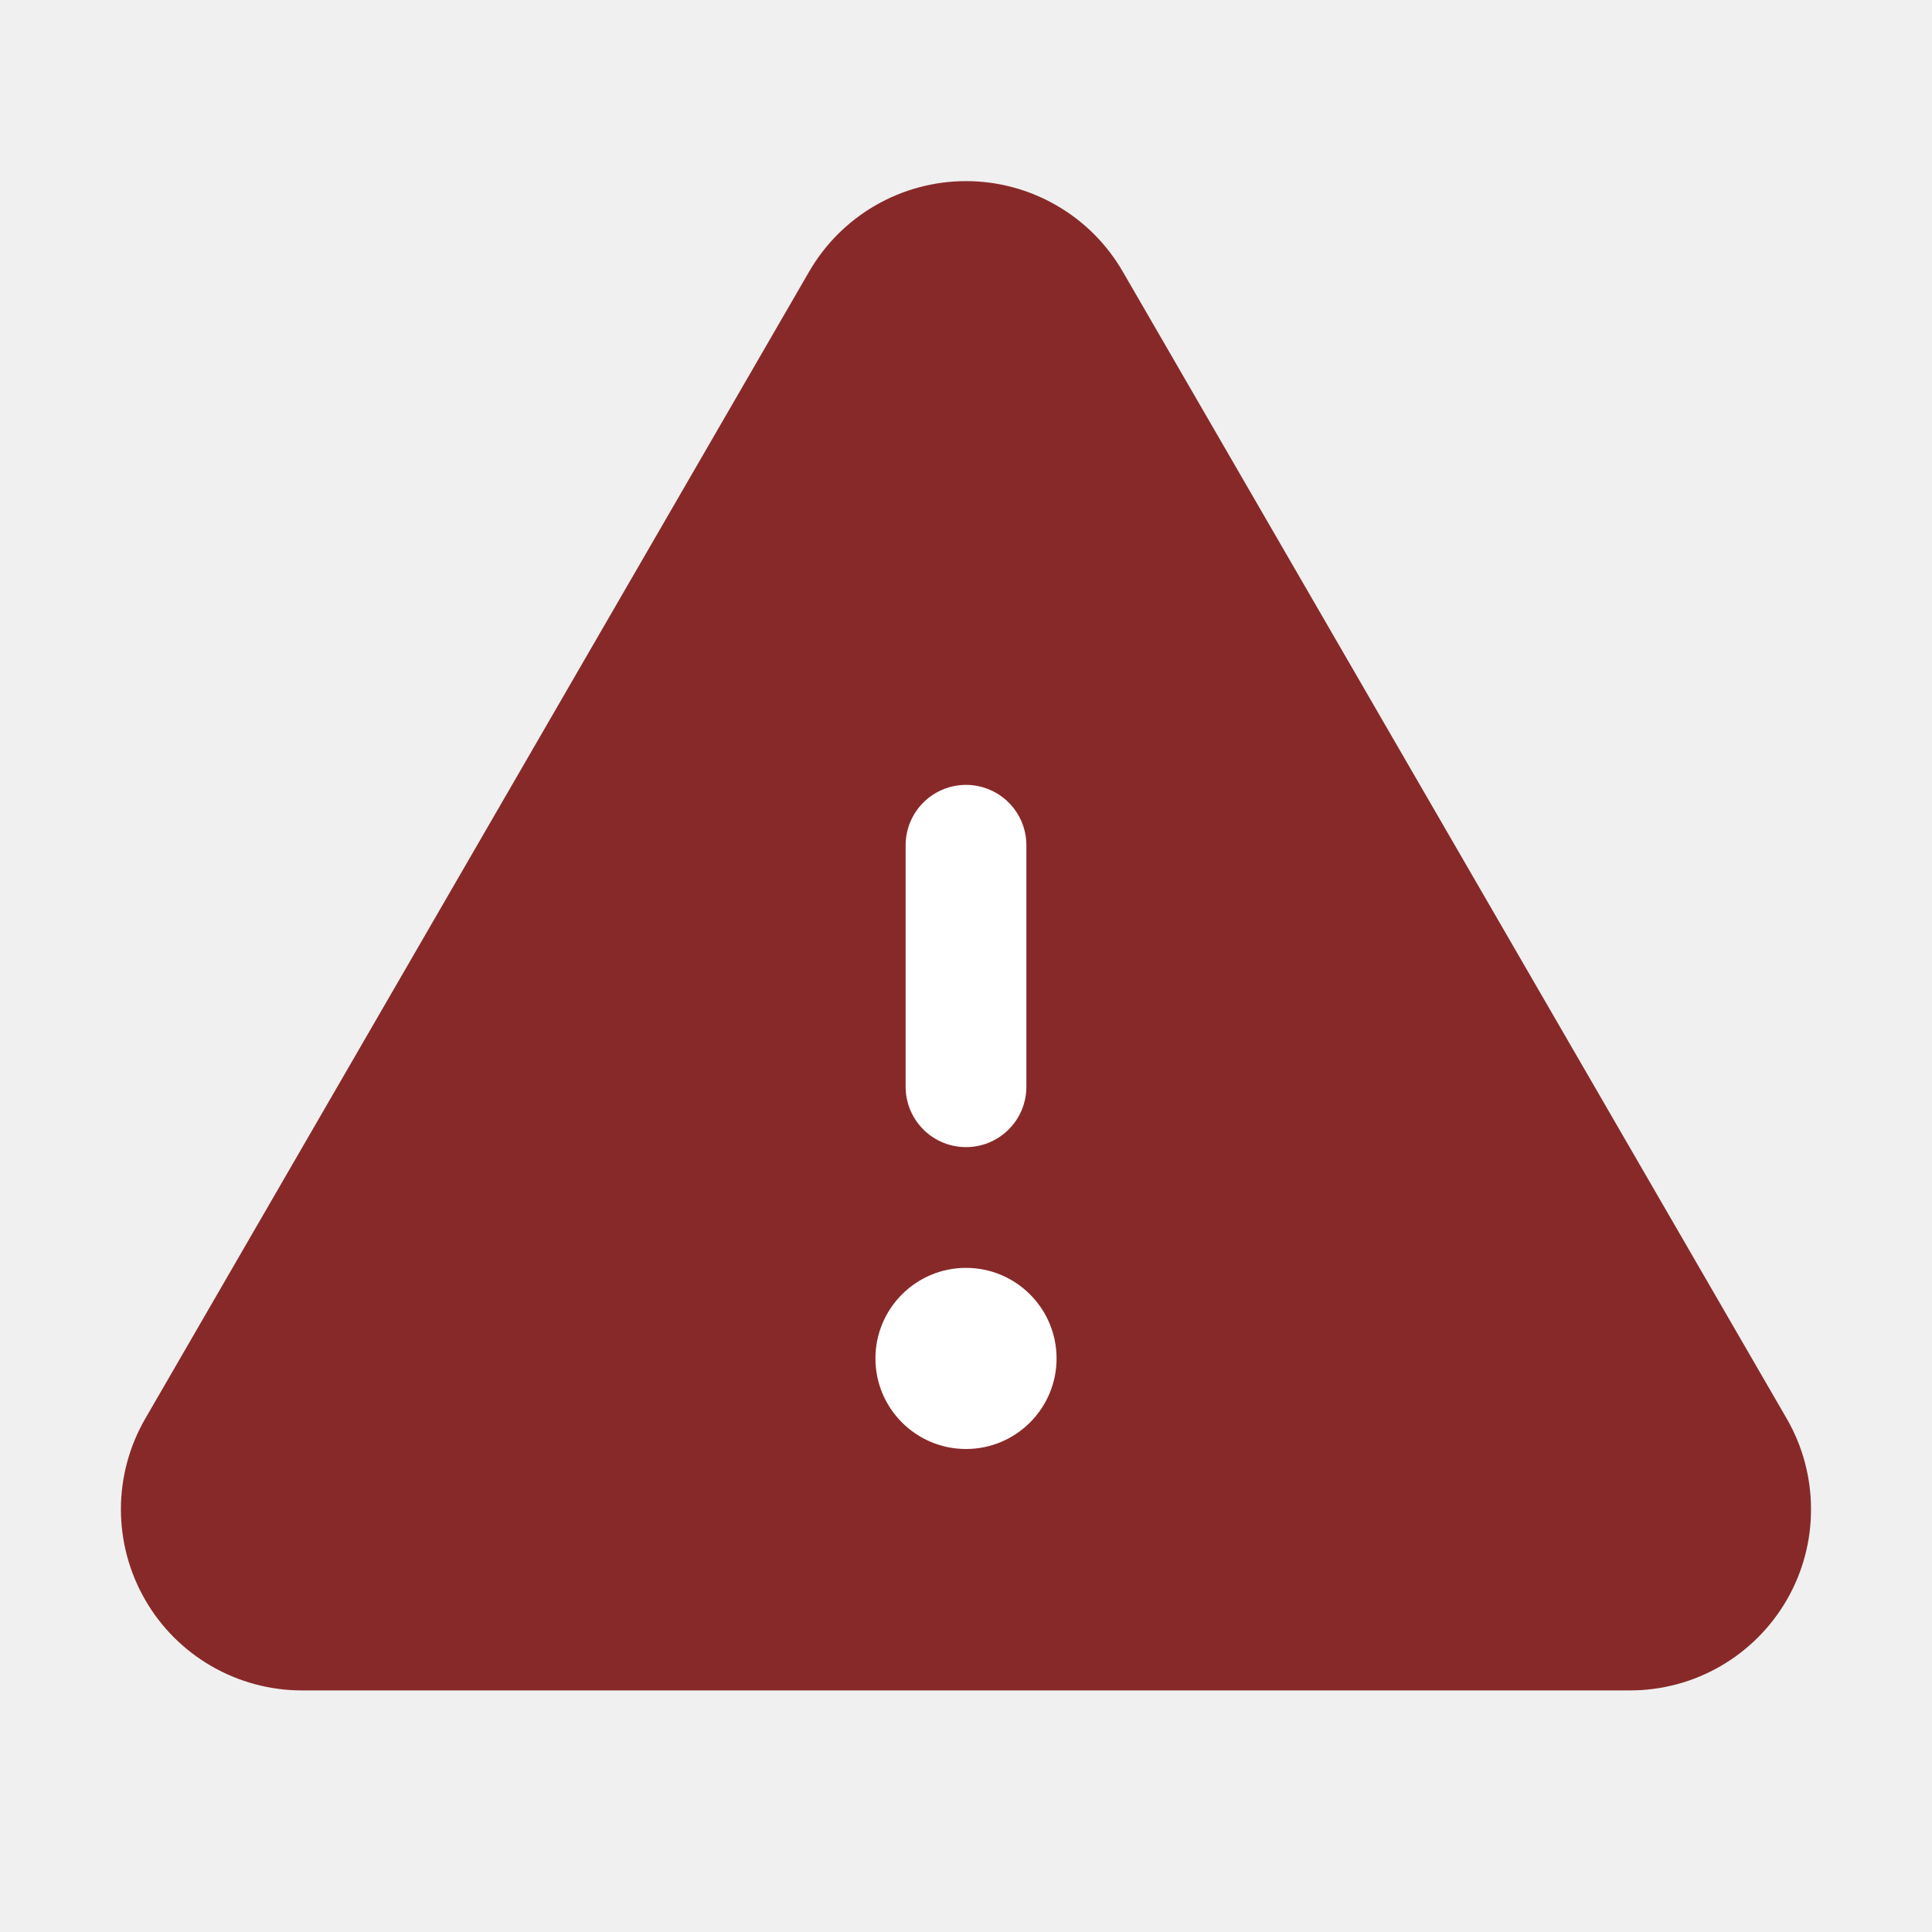
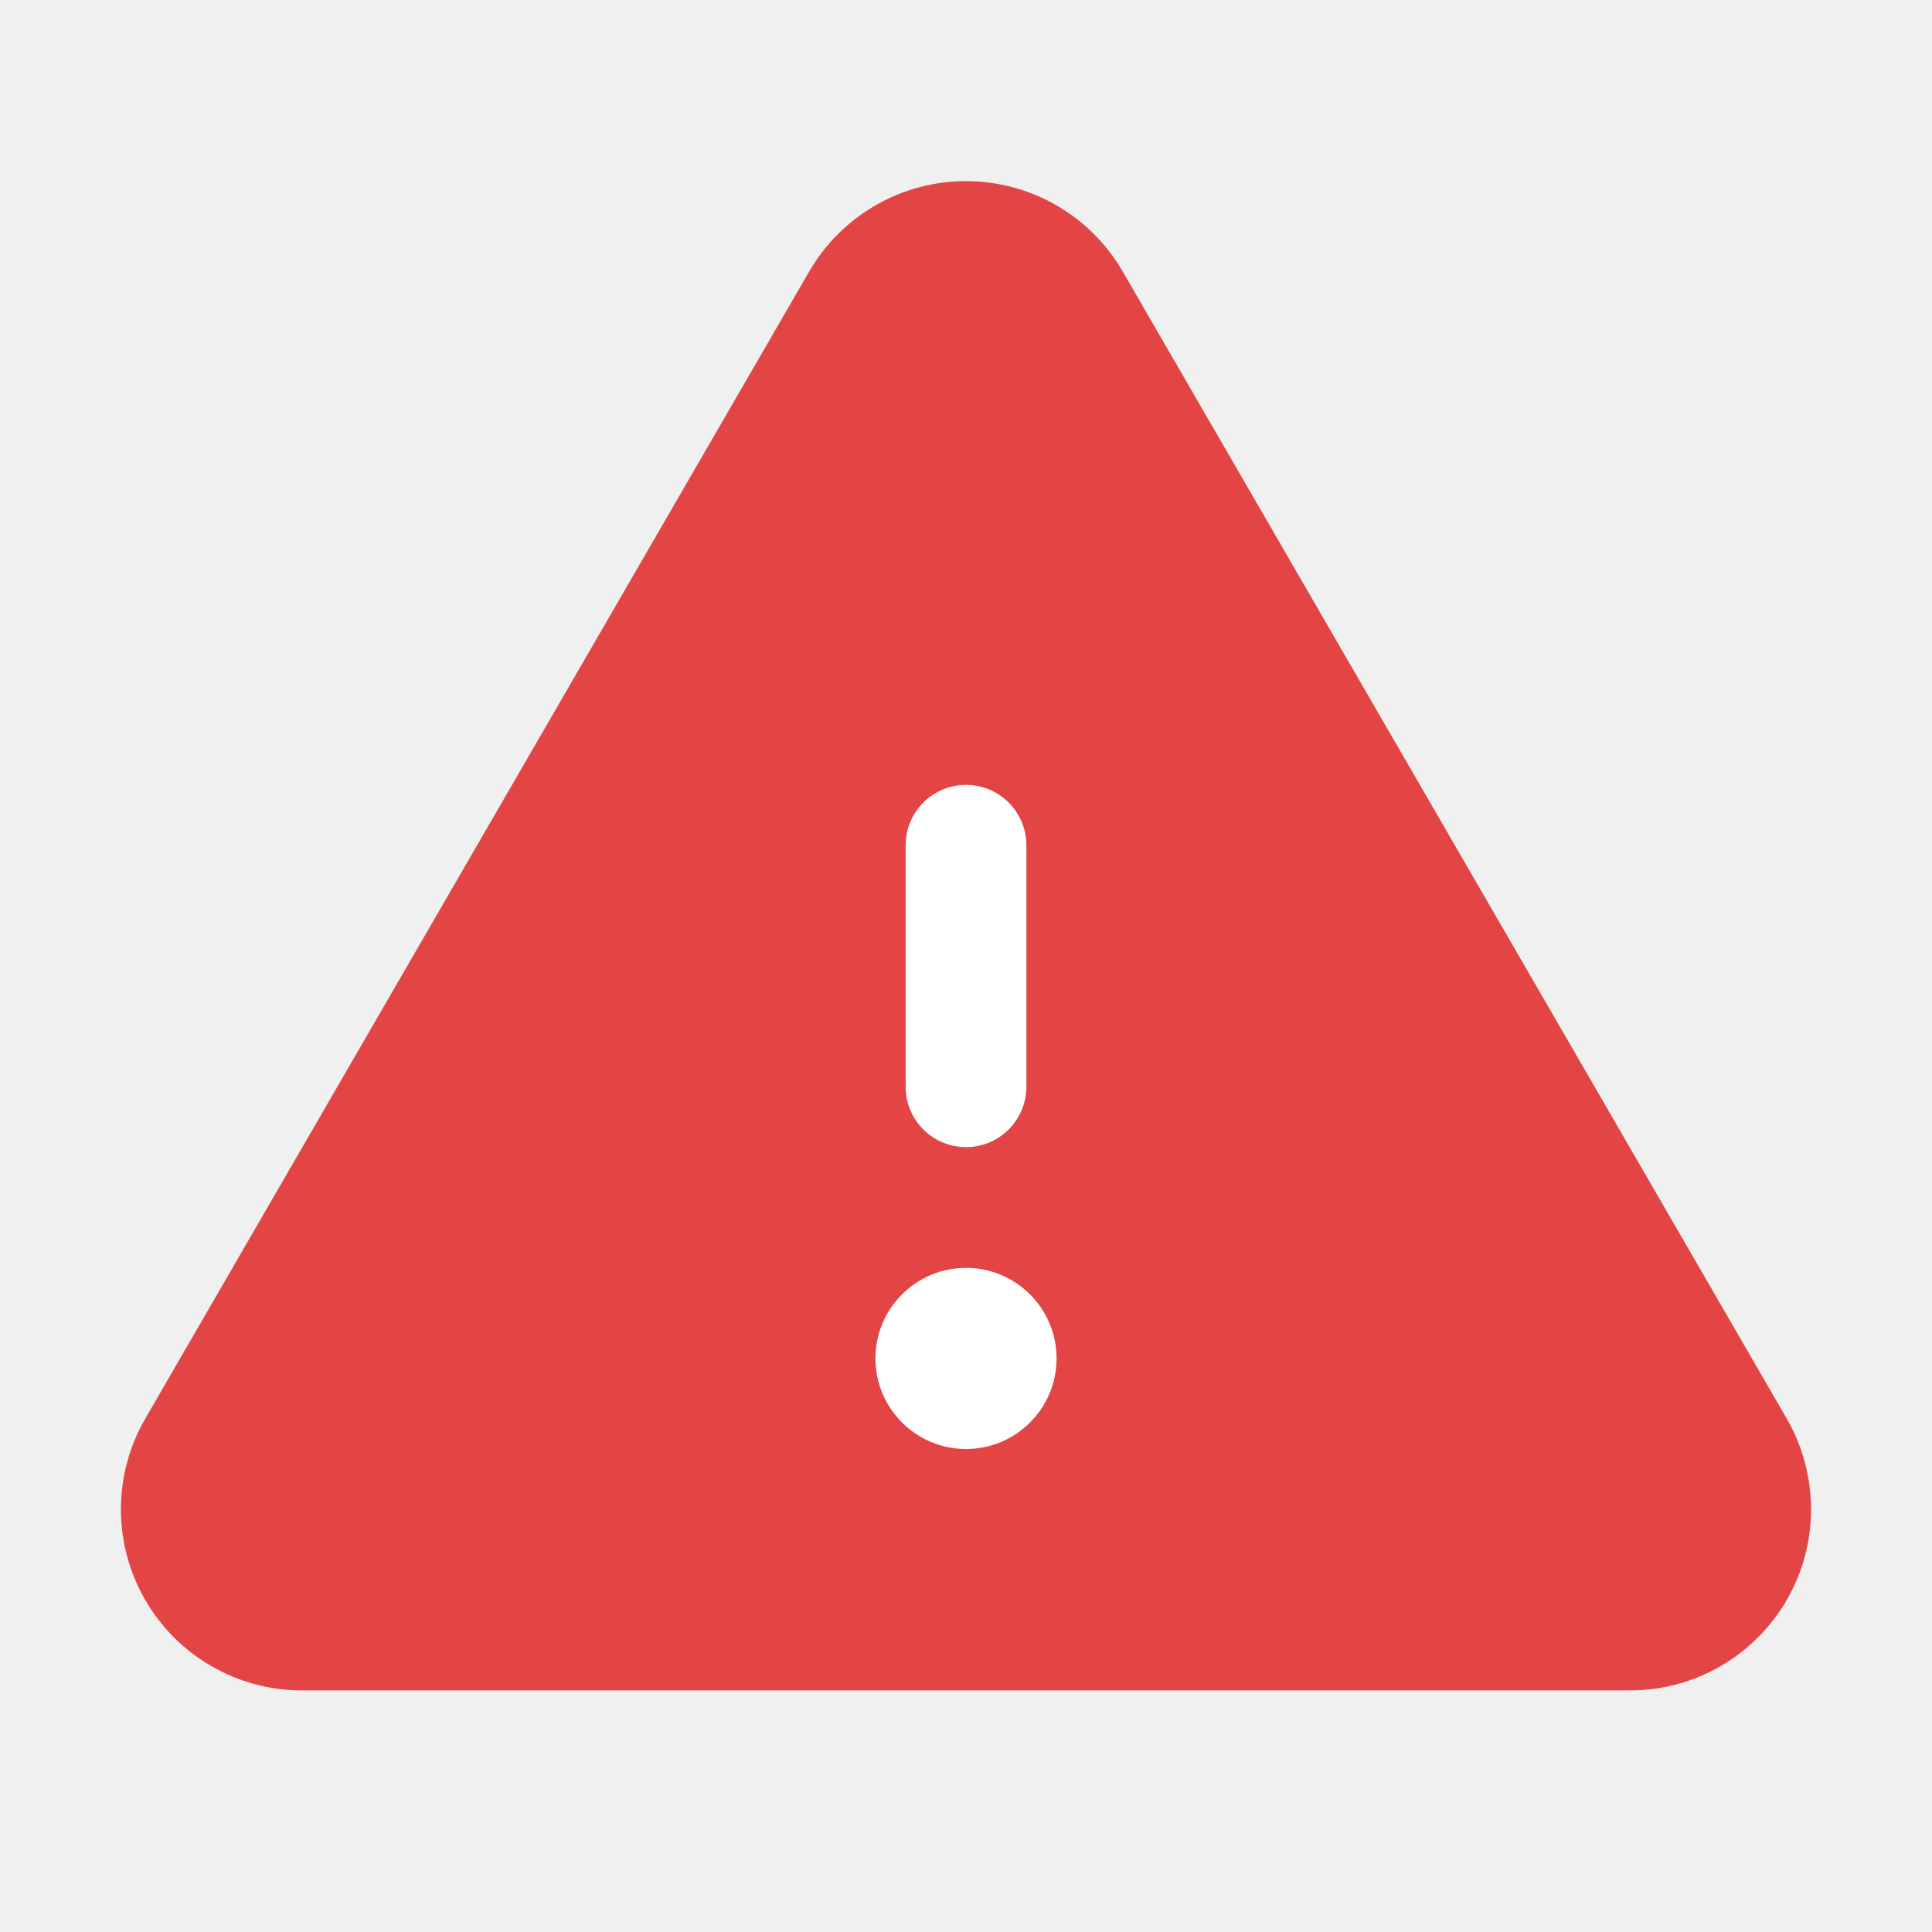
<svg xmlns="http://www.w3.org/2000/svg" width="24" height="24" viewBox="0 0 24 24" fill="none">
-   <path d="M10.701 3.749L2.454 17.998C2.322 18.226 2.252 18.485 2.252 18.748C2.252 19.012 2.321 19.27 2.453 19.499C2.584 19.727 2.773 19.916 3.002 20.048C3.23 20.18 3.489 20.249 3.752 20.249H20.247C20.511 20.249 20.77 20.18 20.998 20.048C21.226 19.916 21.415 19.727 21.547 19.499C21.679 19.27 21.748 19.012 21.747 18.748C21.747 18.485 21.678 18.226 21.546 17.998L13.298 3.749C13.166 3.521 12.977 3.332 12.749 3.201C12.521 3.069 12.263 3 12 3C11.737 3 11.478 3.069 11.25 3.201C11.023 3.332 10.833 3.521 10.701 3.749Z" fill="#882929" />
+   <path d="M10.701 3.749L2.454 17.998C2.322 18.226 2.252 18.485 2.252 18.748C2.252 19.012 2.321 19.27 2.453 19.499C2.584 19.727 2.773 19.916 3.002 20.048C3.23 20.18 3.489 20.249 3.752 20.249H20.247C20.511 20.249 20.77 20.18 20.998 20.048C21.226 19.916 21.415 19.727 21.547 19.499C21.679 19.27 21.748 19.012 21.747 18.748C21.747 18.485 21.678 18.226 21.546 17.998L13.298 3.749C13.166 3.521 12.977 3.332 12.749 3.201C12.521 3.069 12.263 3 12 3C11.737 3 11.478 3.069 11.25 3.201C11.023 3.332 10.833 3.521 10.701 3.749Z" fill="#e34444" />
  <path d="M12 10.5V13.5" stroke="white" stroke-width="1.5" stroke-linecap="round" stroke-linejoin="round" />
-   <path d="M10.701 3.749L2.454 17.998C2.322 18.226 2.252 18.485 2.252 18.748C2.252 19.012 2.321 19.27 2.453 19.499C2.584 19.727 2.773 19.916 3.002 20.048C3.23 20.18 3.489 20.249 3.752 20.249H20.247C20.511 20.249 20.77 20.18 20.998 20.048C21.226 19.916 21.415 19.727 21.547 19.499C21.679 19.27 21.748 19.012 21.747 18.748C21.747 18.485 21.678 18.226 21.546 17.998L13.298 3.749C13.166 3.521 12.977 3.332 12.749 3.201C12.521 3.069 12.263 3 12 3C11.737 3 11.478 3.069 11.25 3.201C11.023 3.332 10.833 3.521 10.701 3.749V3.749Z" stroke="#882929" stroke-width="1.5" stroke-linecap="round" stroke-linejoin="round" />
+   <path d="M10.701 3.749L2.454 17.998C2.322 18.226 2.252 18.485 2.252 18.748C2.252 19.012 2.321 19.27 2.453 19.499C2.584 19.727 2.773 19.916 3.002 20.048C3.23 20.18 3.489 20.249 3.752 20.249H20.247C20.511 20.249 20.77 20.18 20.998 20.048C21.226 19.916 21.415 19.727 21.547 19.499C21.679 19.27 21.748 19.012 21.747 18.748C21.747 18.485 21.678 18.226 21.546 17.998L13.298 3.749C13.166 3.521 12.977 3.332 12.749 3.201C12.521 3.069 12.263 3 12 3C11.737 3 11.478 3.069 11.25 3.201C11.023 3.332 10.833 3.521 10.701 3.749V3.749Z" stroke="#e34444" stroke-width="1.5" stroke-linecap="round" stroke-linejoin="round" />
  <path d="M12 18C12.621 18 13.125 17.496 13.125 16.875C13.125 16.254 12.621 15.75 12 15.75C11.379 15.75 10.875 16.254 10.875 16.875C10.875 17.496 11.379 18 12 18Z" fill="white" />
</svg>
